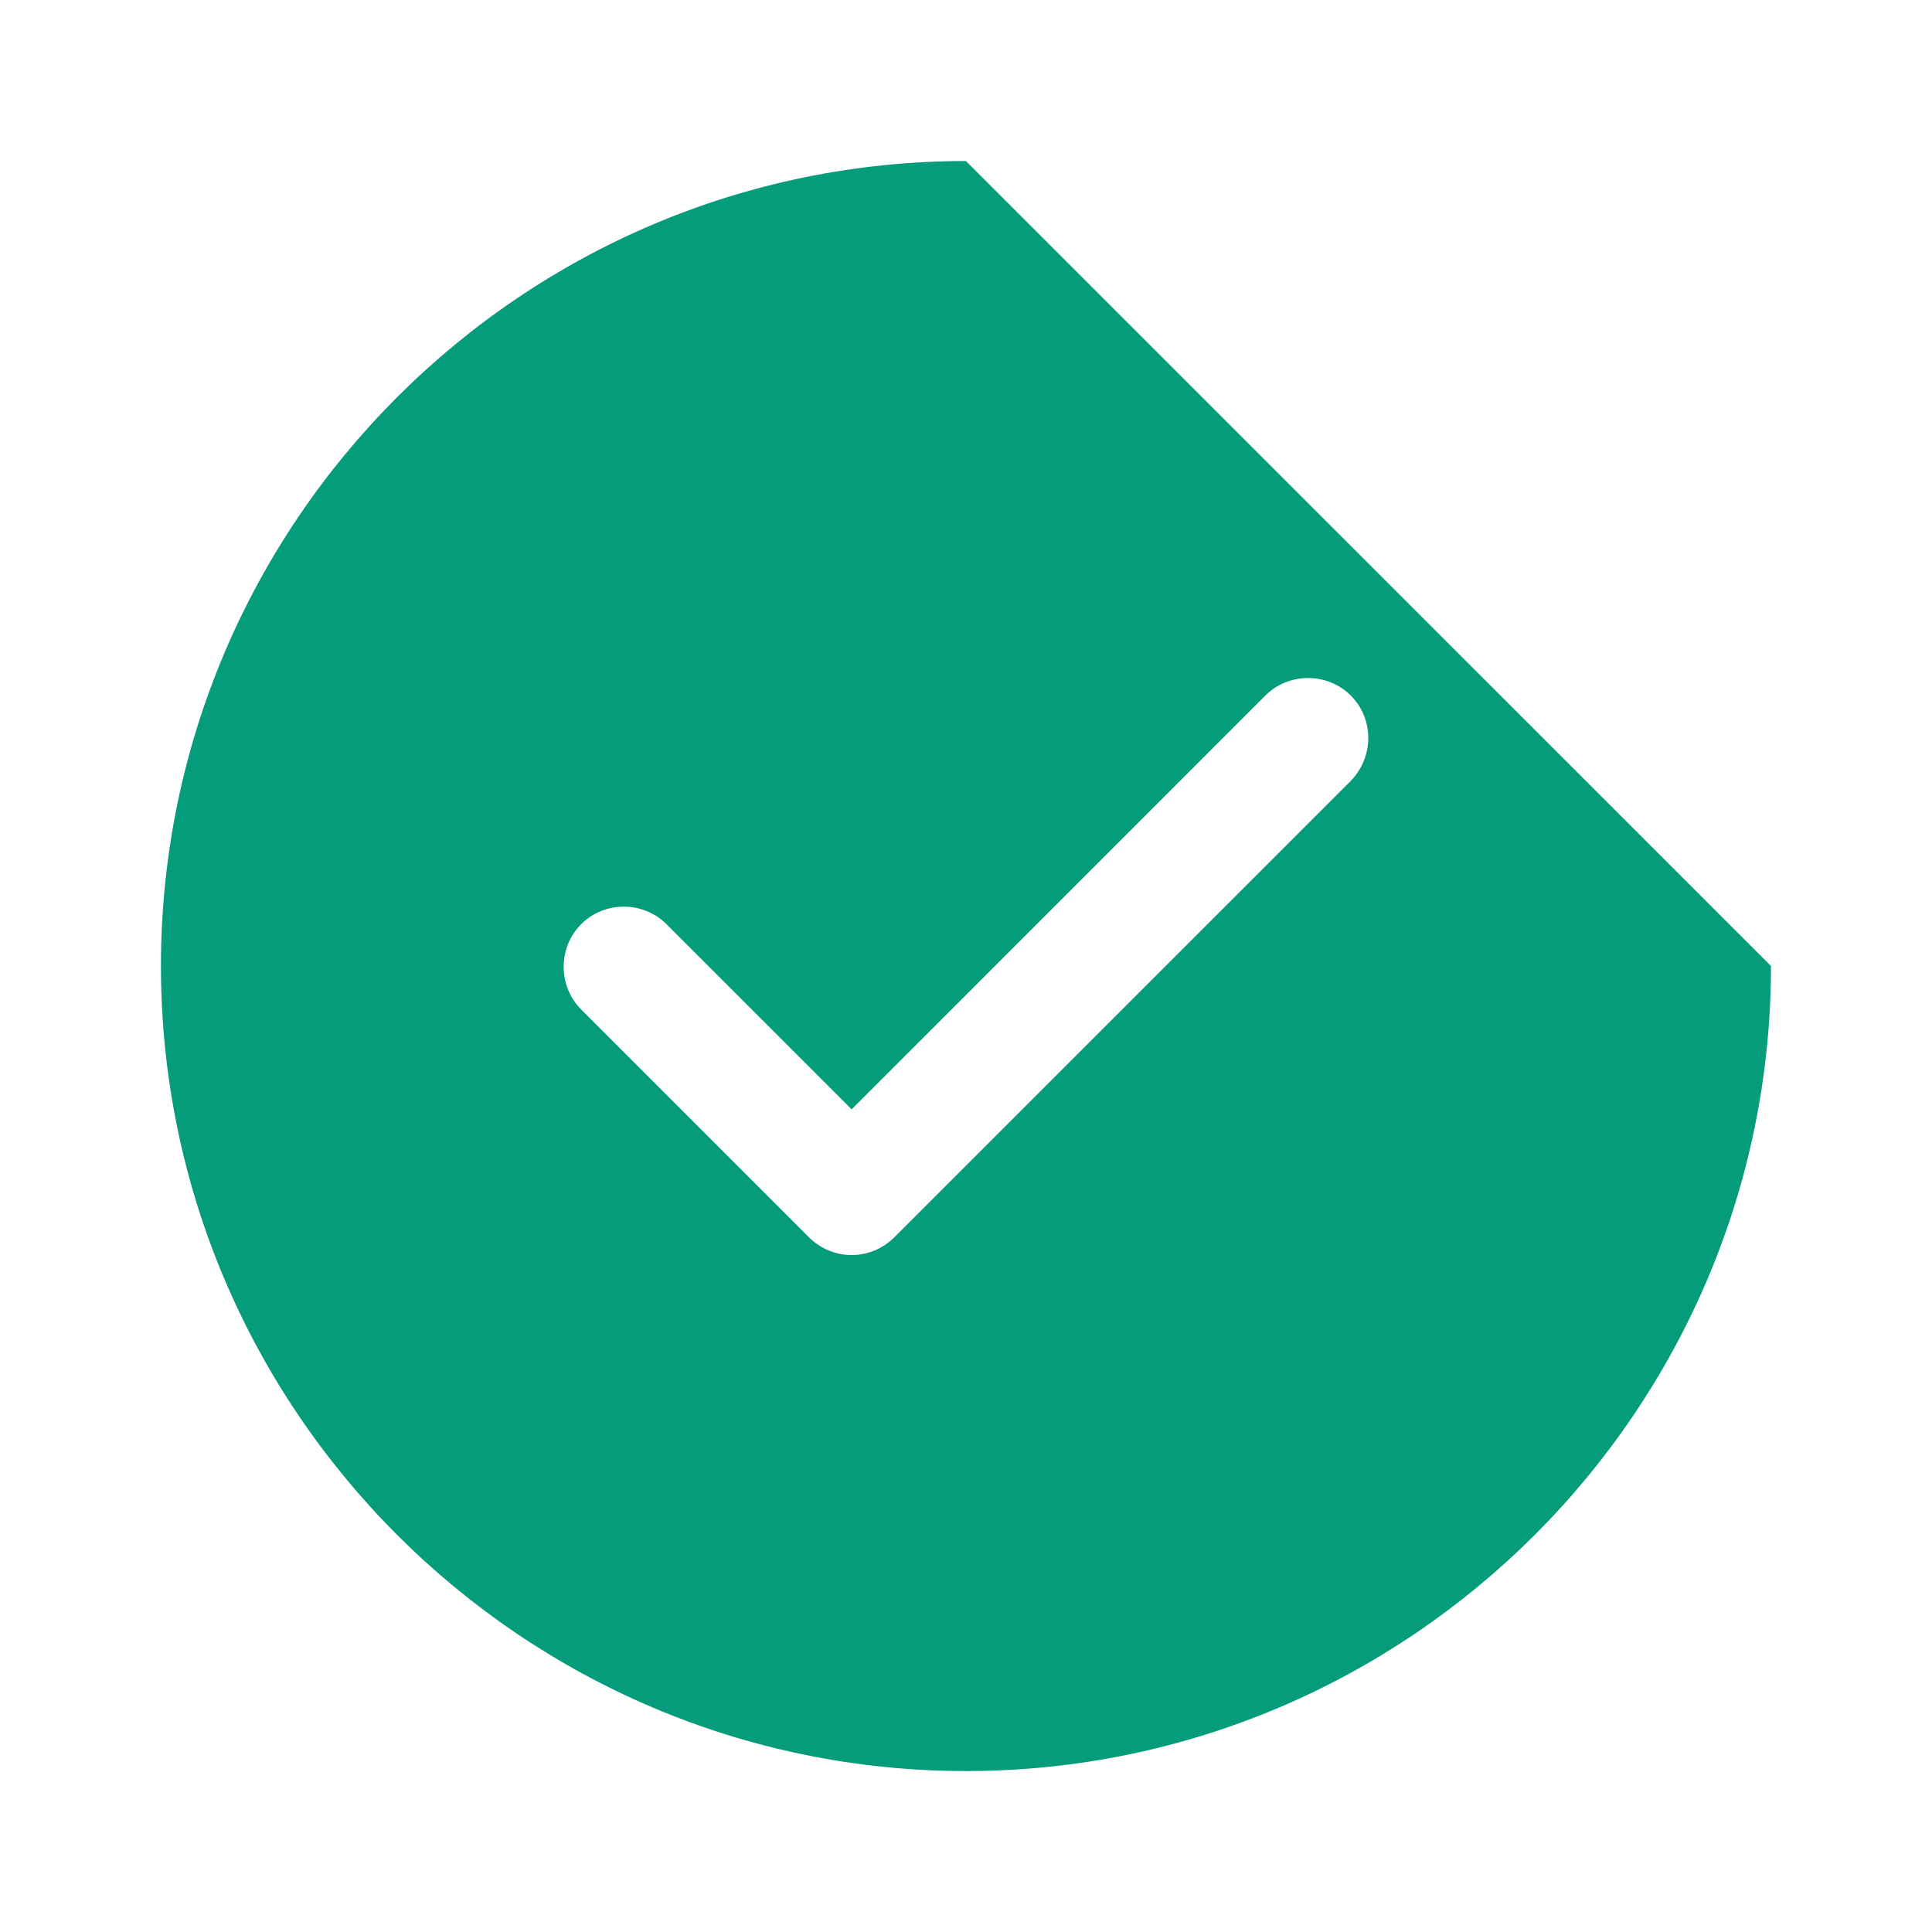
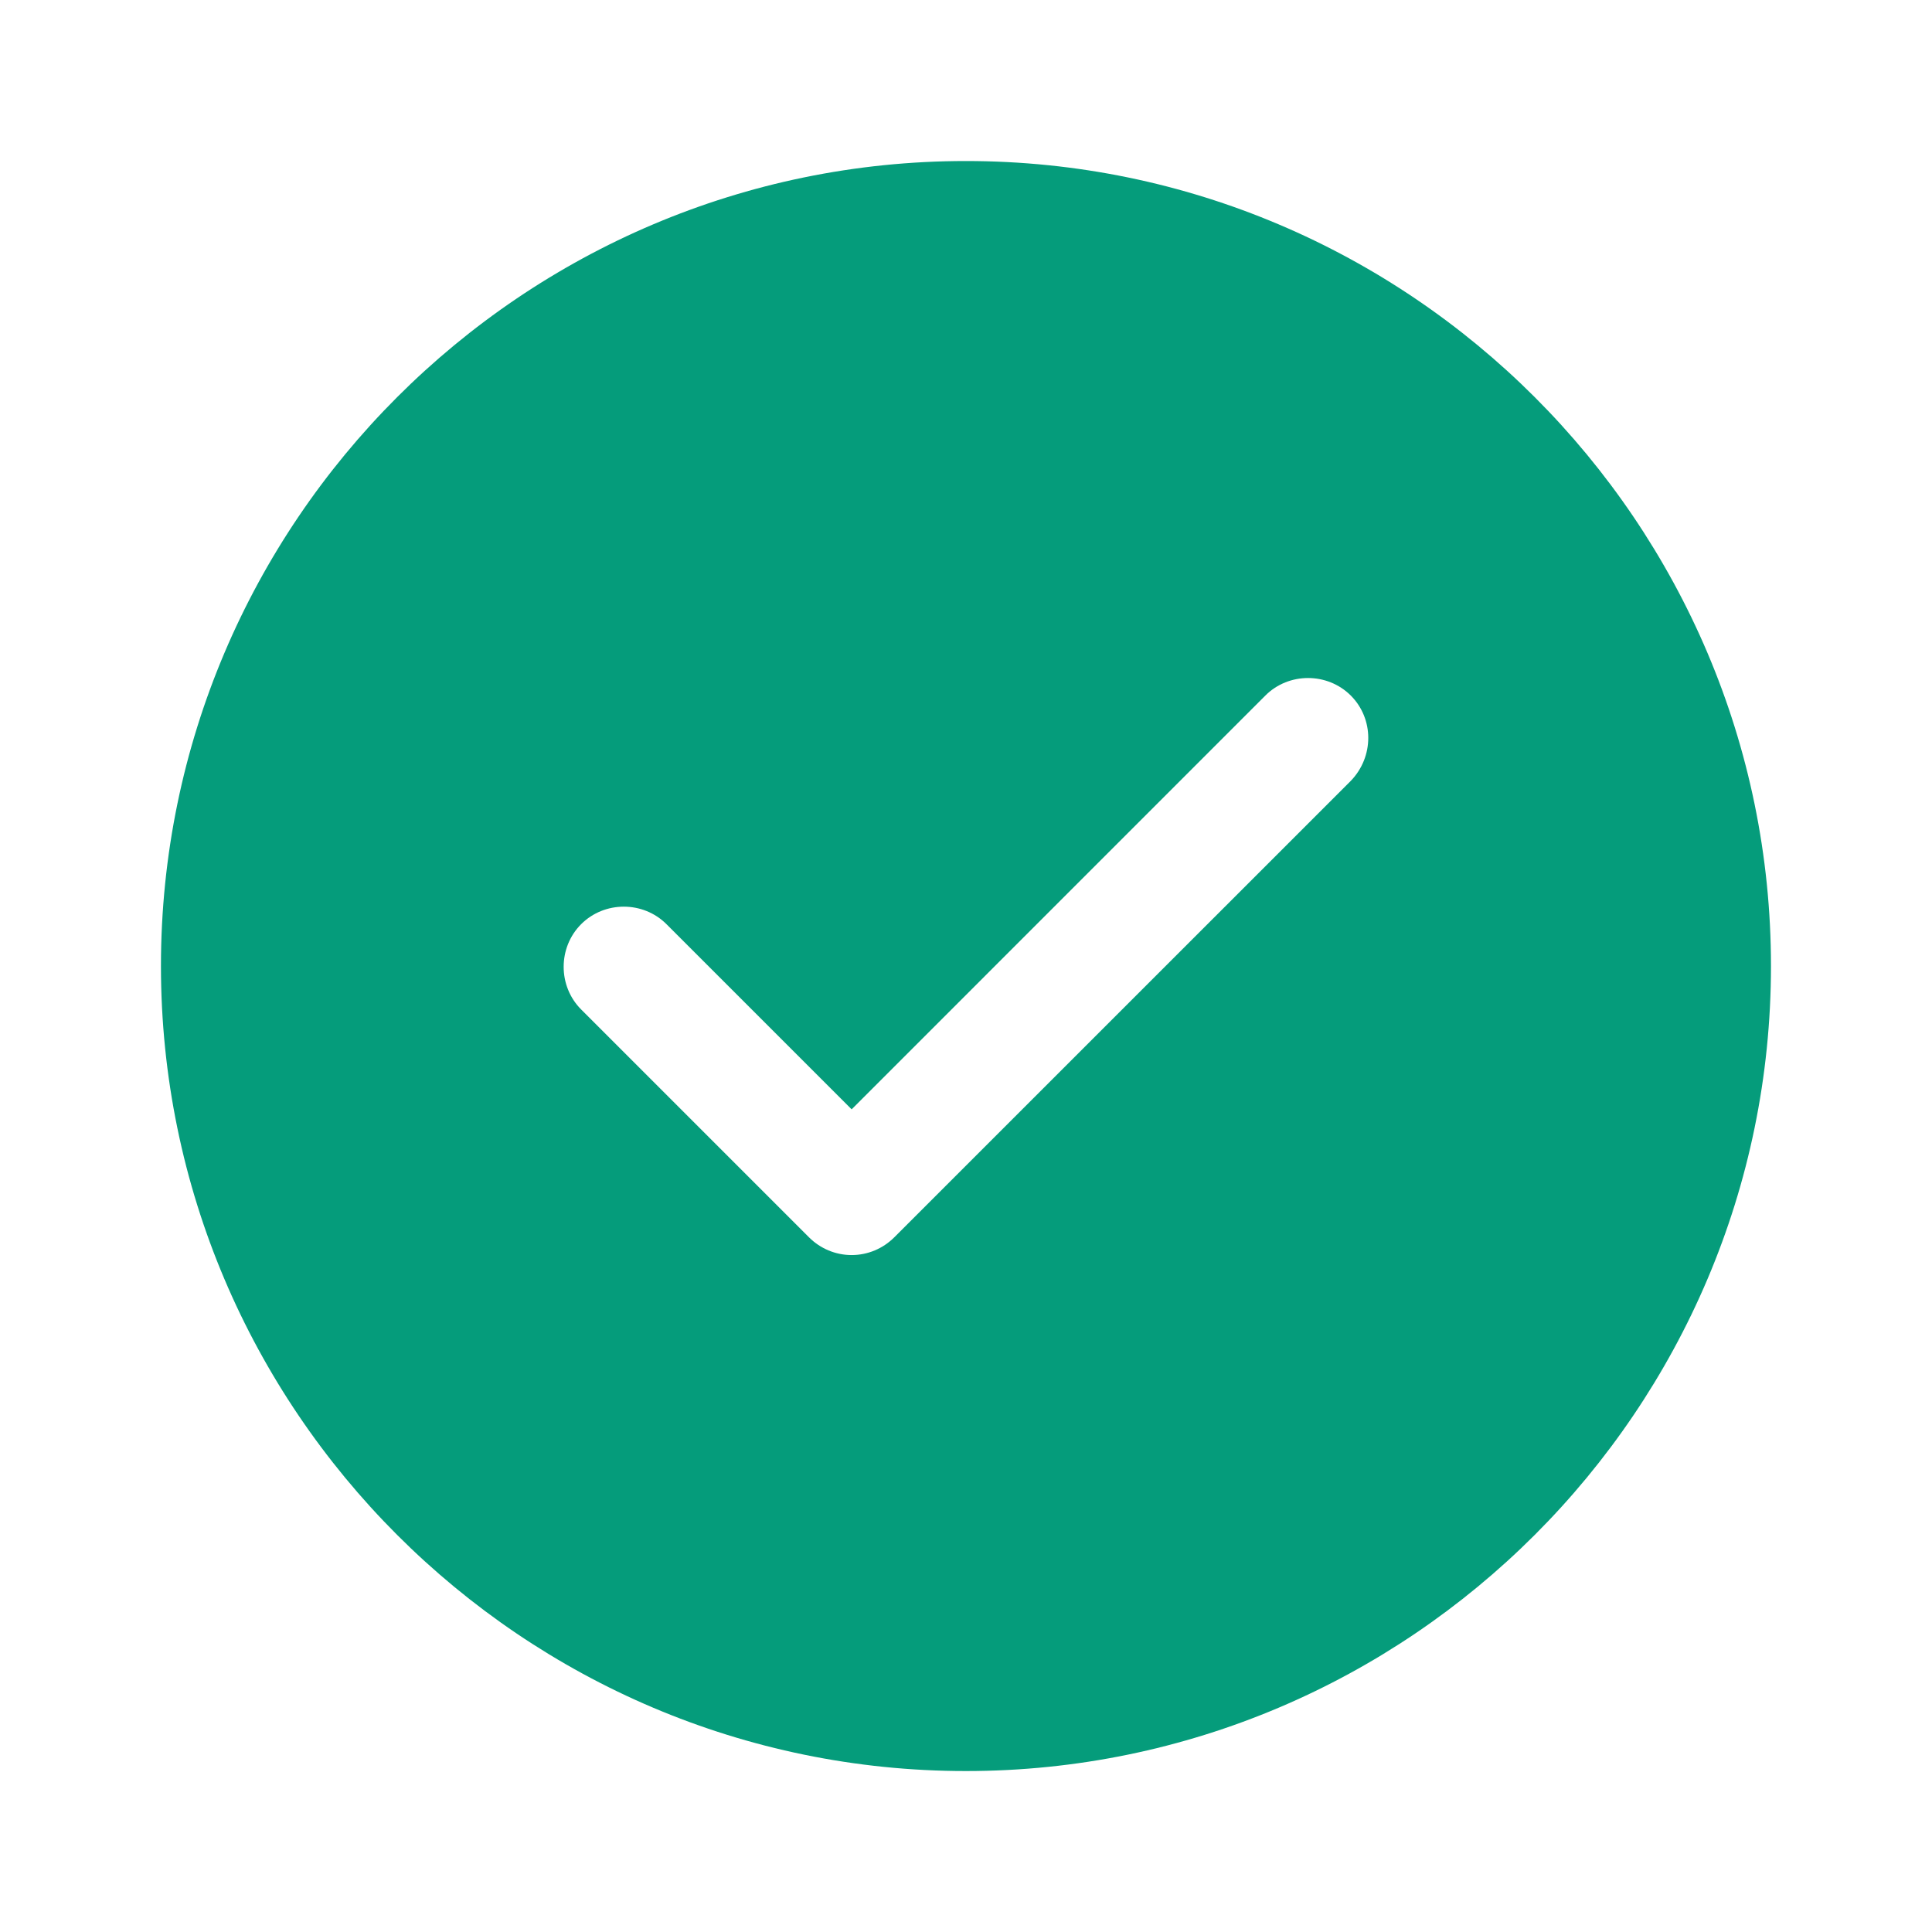
<svg xmlns="http://www.w3.org/2000/svg" width="26" height="26" viewBox="0 0 26 26" fill="none">
-   <path d="M12.999 2.167C7.03 2.167 2.166 7.031 2.166 13C2.166 18.97 7.03 23.834 12.999 23.834C18.968 23.834 23.833 18.97 23.833 13ZM18.178 10.509L12.035 16.651C11.883 16.803 11.678 16.89 11.461 16.89C11.245 16.89 11.039 16.803 10.887 16.651L7.821 13.585C7.507 13.271 7.507 12.751 7.821 12.437C8.135 12.123 8.655 12.123 8.969 12.437L11.461 14.929L17.029 9.36C17.343 9.046 17.863 9.046 18.178 9.36C18.492 9.674 18.492 10.184 18.178 10.509Z" fill="#059C7B" />
+   <path d="M12.999 2.167C7.03 2.167 2.166 7.031 2.166 13C2.166 18.97 7.03 23.834 12.999 23.834C18.968 23.834 23.833 18.97 23.833 13C23.833 7.031 18.968 2.167 12.999 2.167ZM18.178 10.509L12.035 16.651C11.883 16.803 11.678 16.89 11.461 16.89C11.244 16.89 11.039 16.803 10.887 16.651L7.821 13.585C7.507 13.271 7.507 12.751 7.821 12.437C8.135 12.123 8.655 12.123 8.969 12.437L11.461 14.929L17.029 9.36C17.343 9.046 17.863 9.046 18.178 9.36C18.492 9.674 18.492 10.184 18.178 10.509Z" fill="#059C7B" />
</svg>
